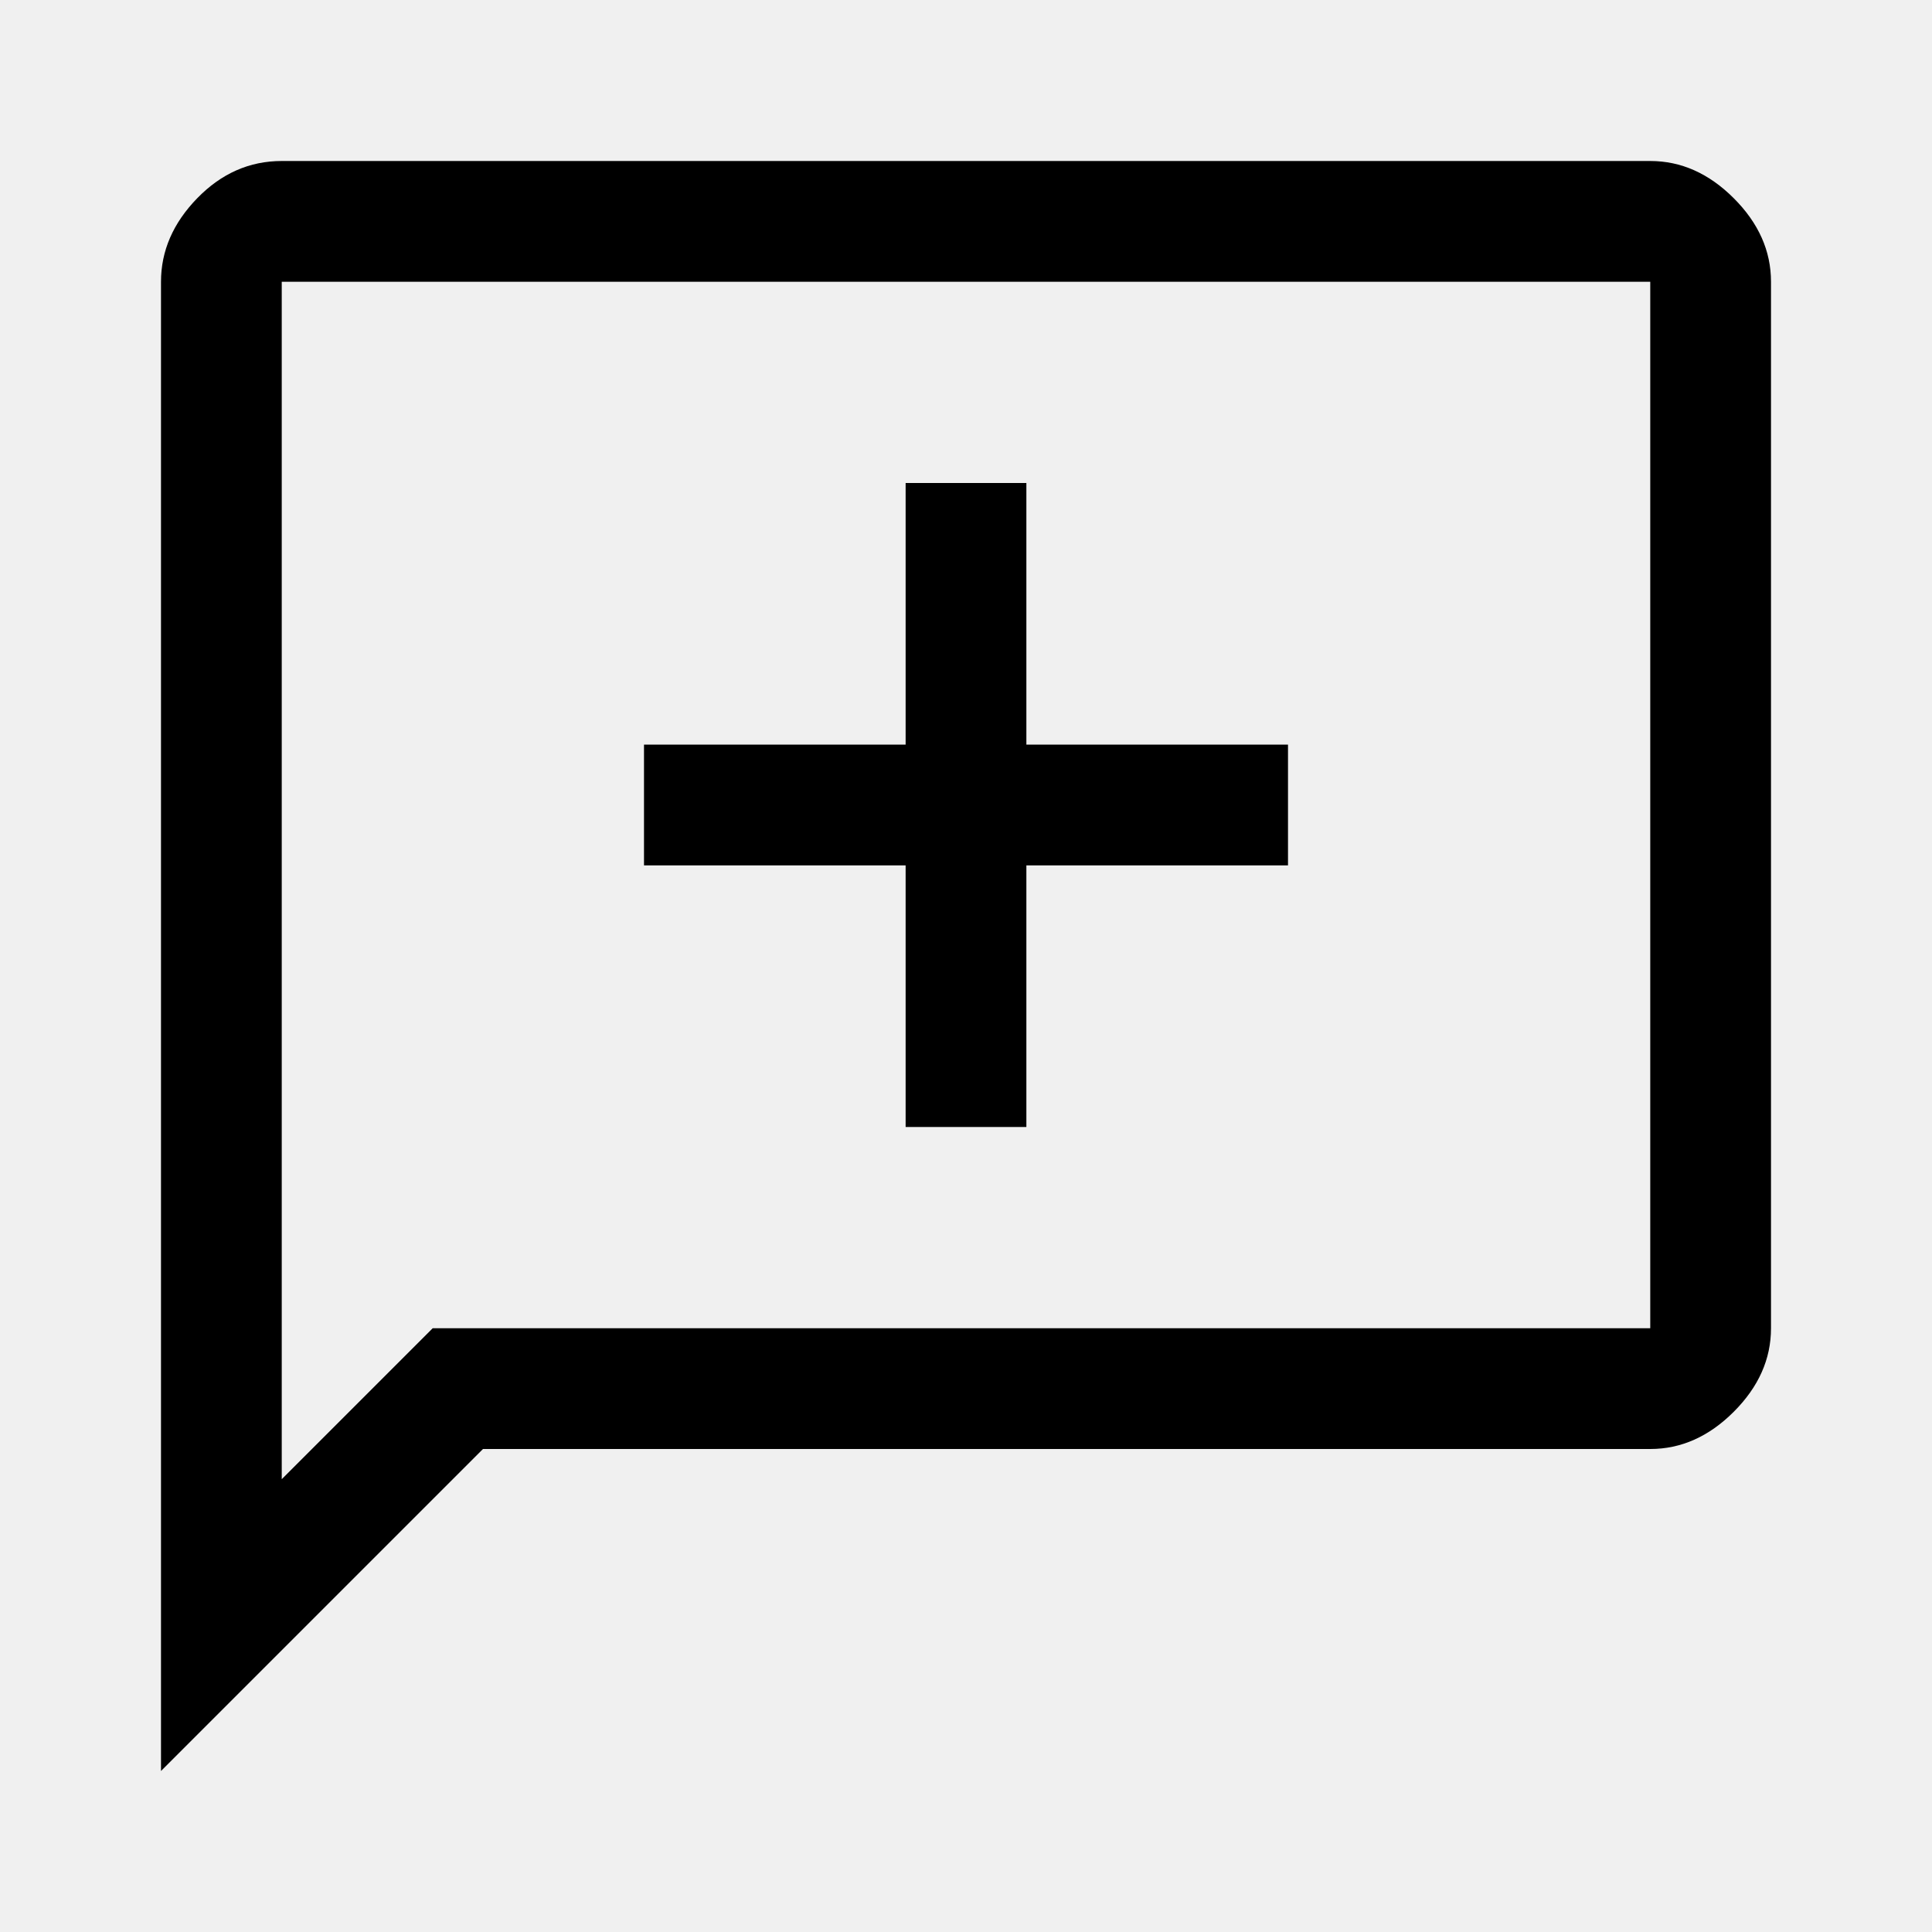
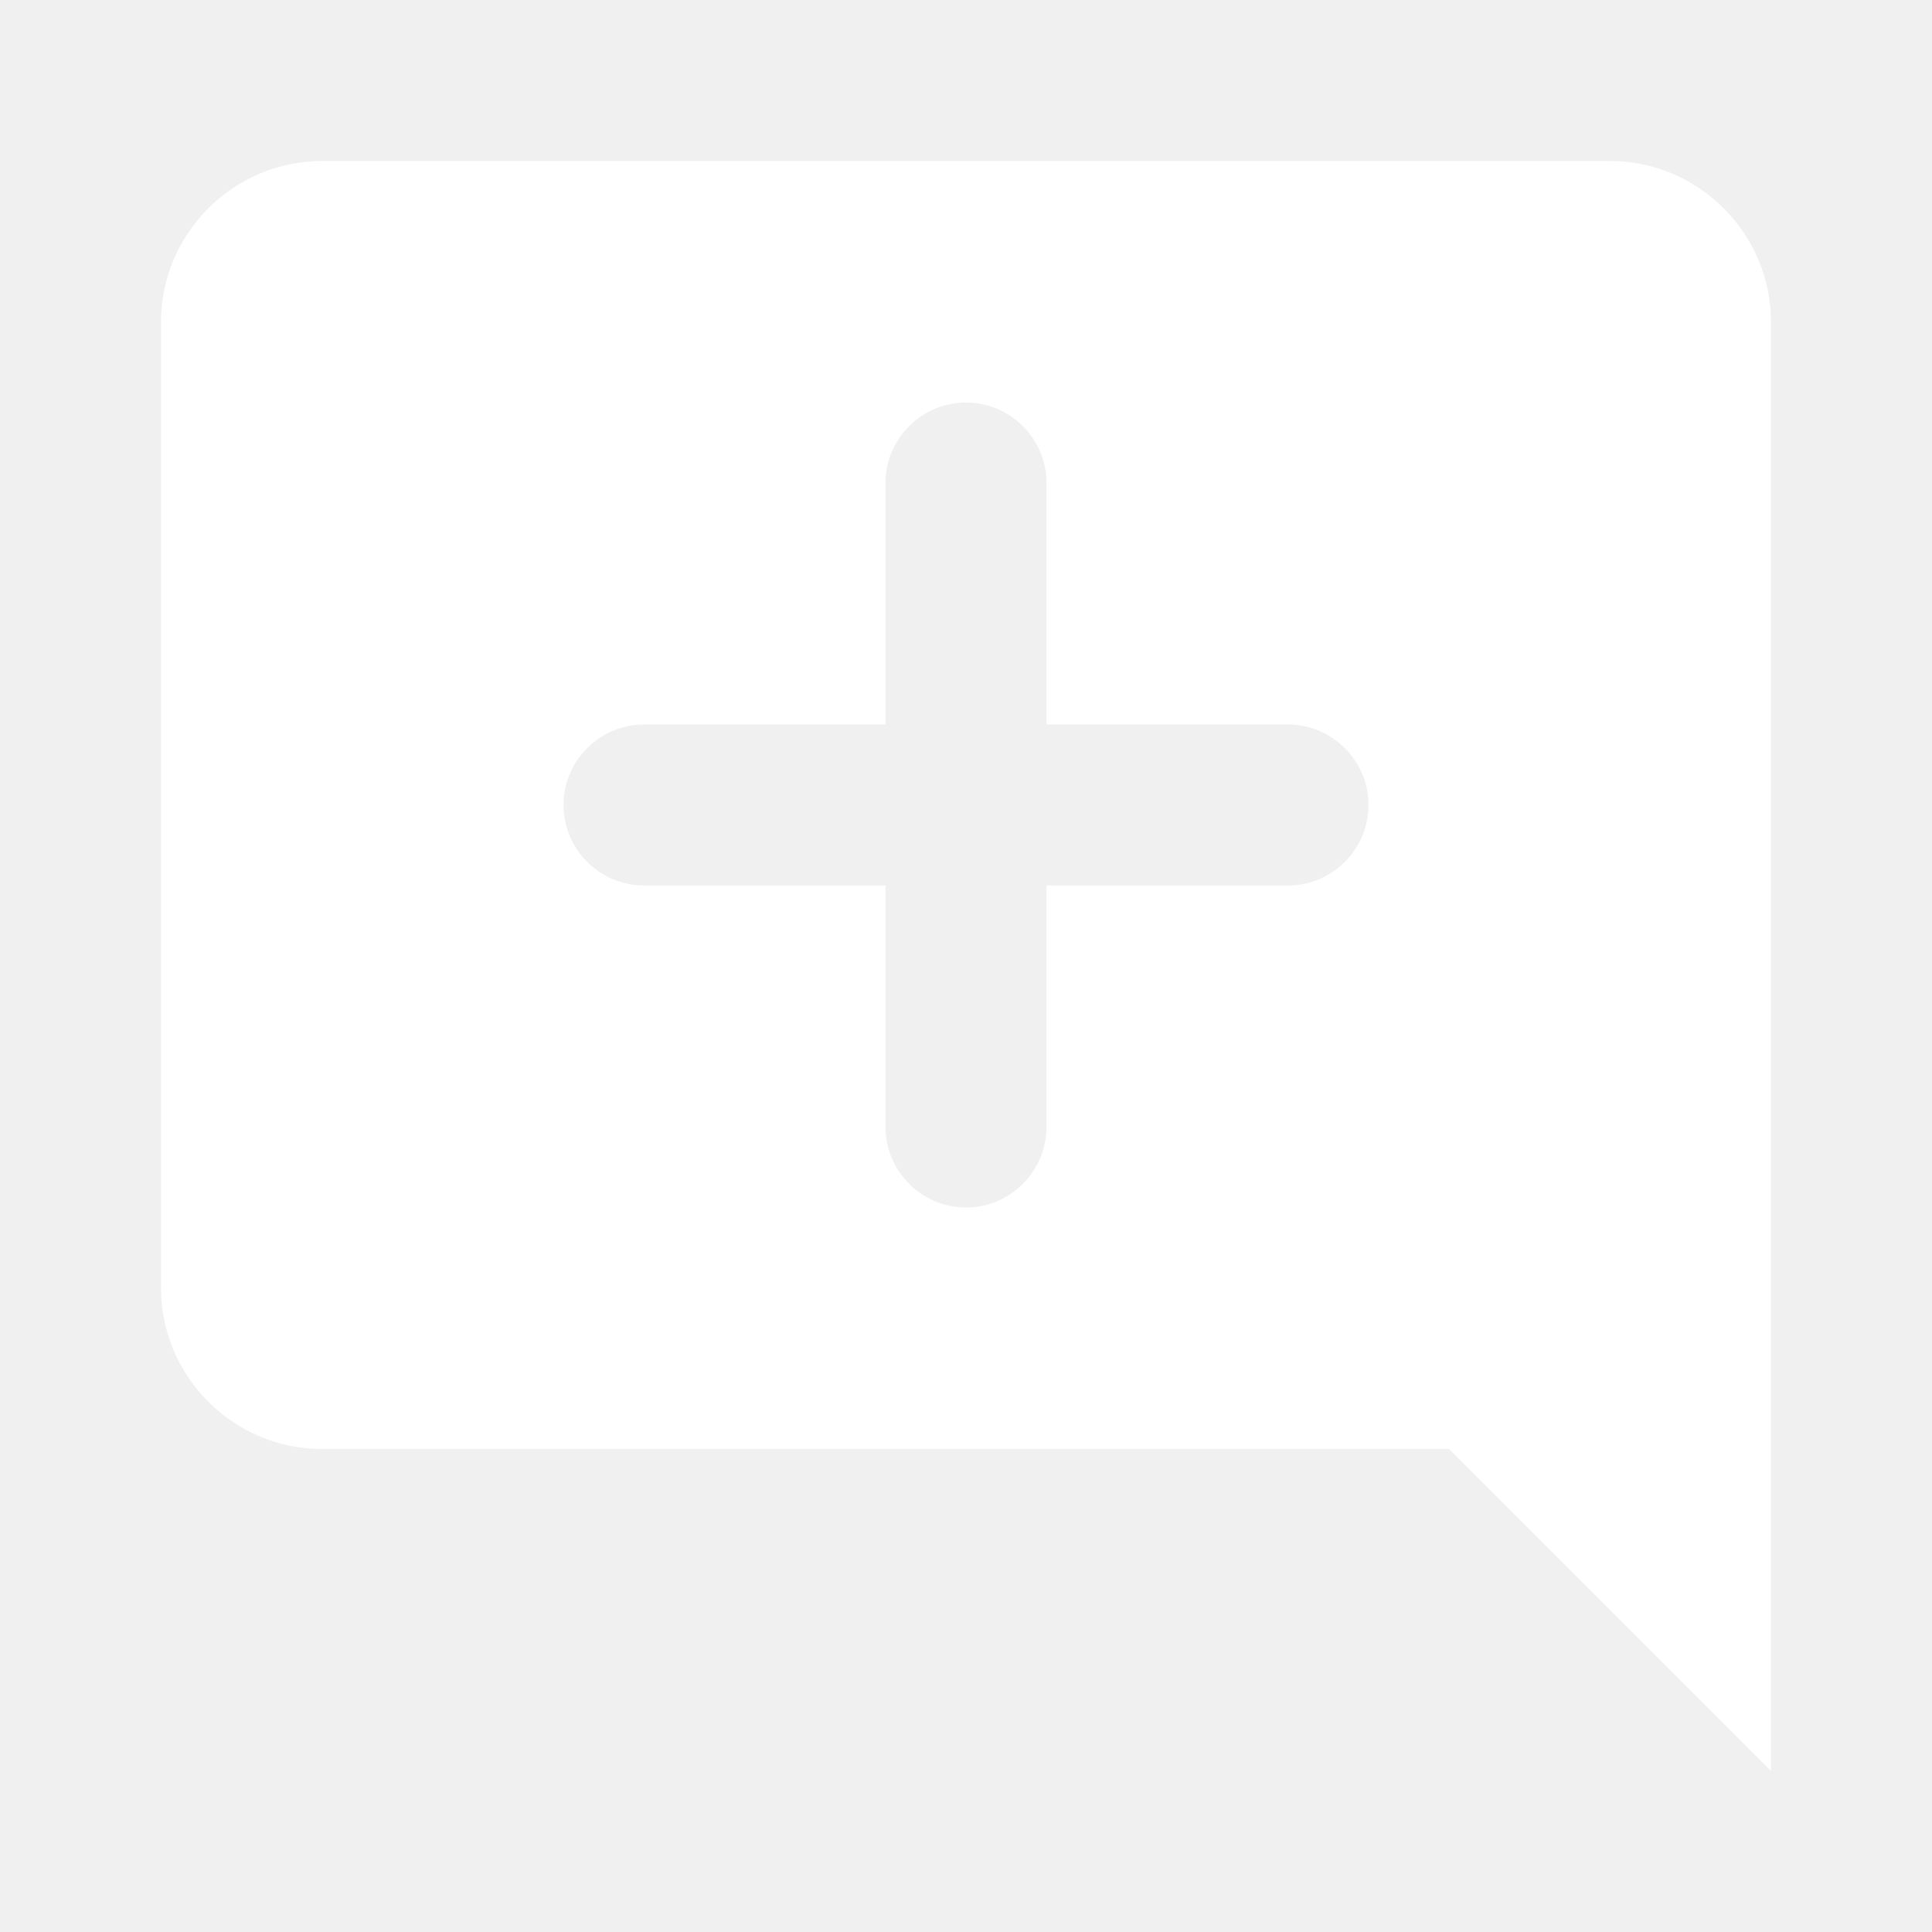
- <svg xmlns="http://www.w3.org/2000/svg" height="48" viewBox="0 96 960 960" width="48">
-   <path d="M450 656h60V526h130v-60H510V336h-60v130H320v60h130v130ZM80 976V236q0-23 18-41.5t42-18.5h680q23 0 41.5 18.5T880 236v520q0 23-18.5 41.5T820 816H240L80 976Zm60-145 75-75h605V236H140v595Zm0-595v595-595Z" />
+ <svg xmlns="http://www.w3.org/2000/svg" height="24px" viewBox="0 0 24 24" width="24px" fill="#FFFFFF">
+   <path d="M0 0h24v24H0V0z" fill="none" />
+   <path d="M22 4c0-1.1-.9-2-2-2H4c-1.1 0-2 .9-2 2v12c0 1.1.9 2 2 2h14l4 4V4zm-6 7h-3v3c0 .55-.45 1-1 1s-1-.45-1-1v-3H8c-.55 0-1-.45-1-1s.45-1 1-1h3V6c0-.55.45-1 1-1s1 .45 1 1v3h3c.55 0 1 .45 1 1s-.45 1-1 1z" />
</svg>
